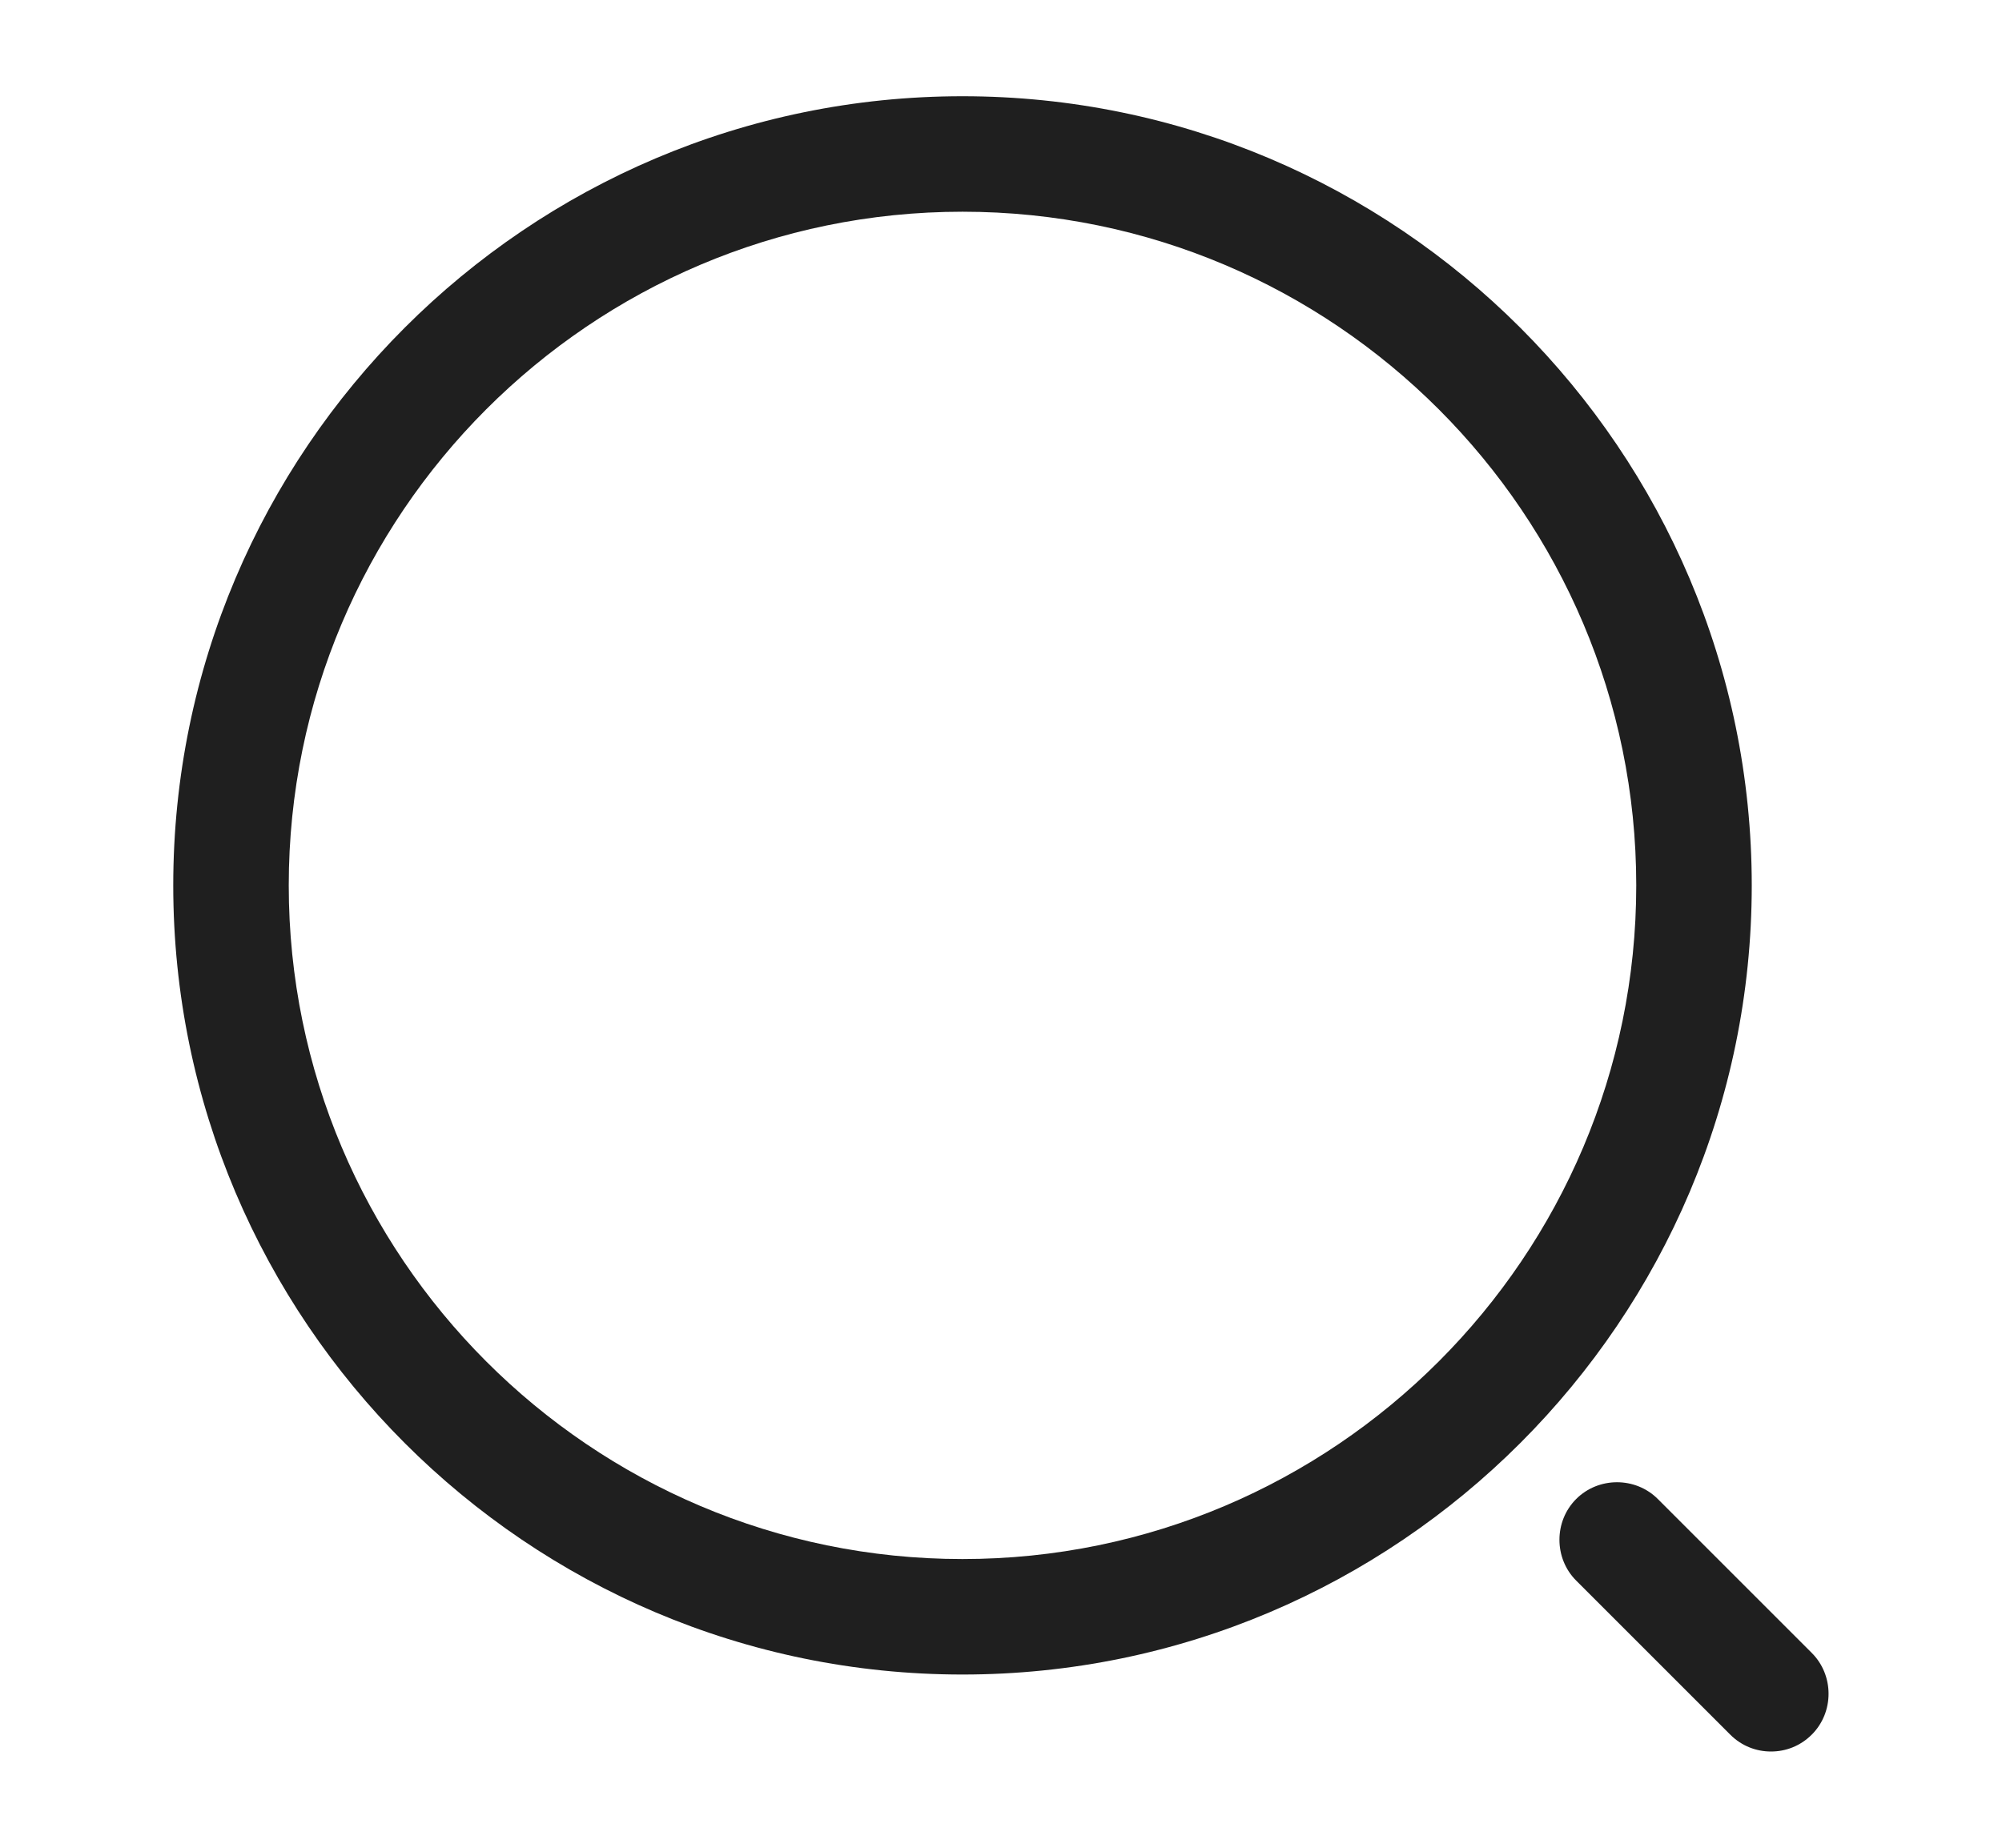
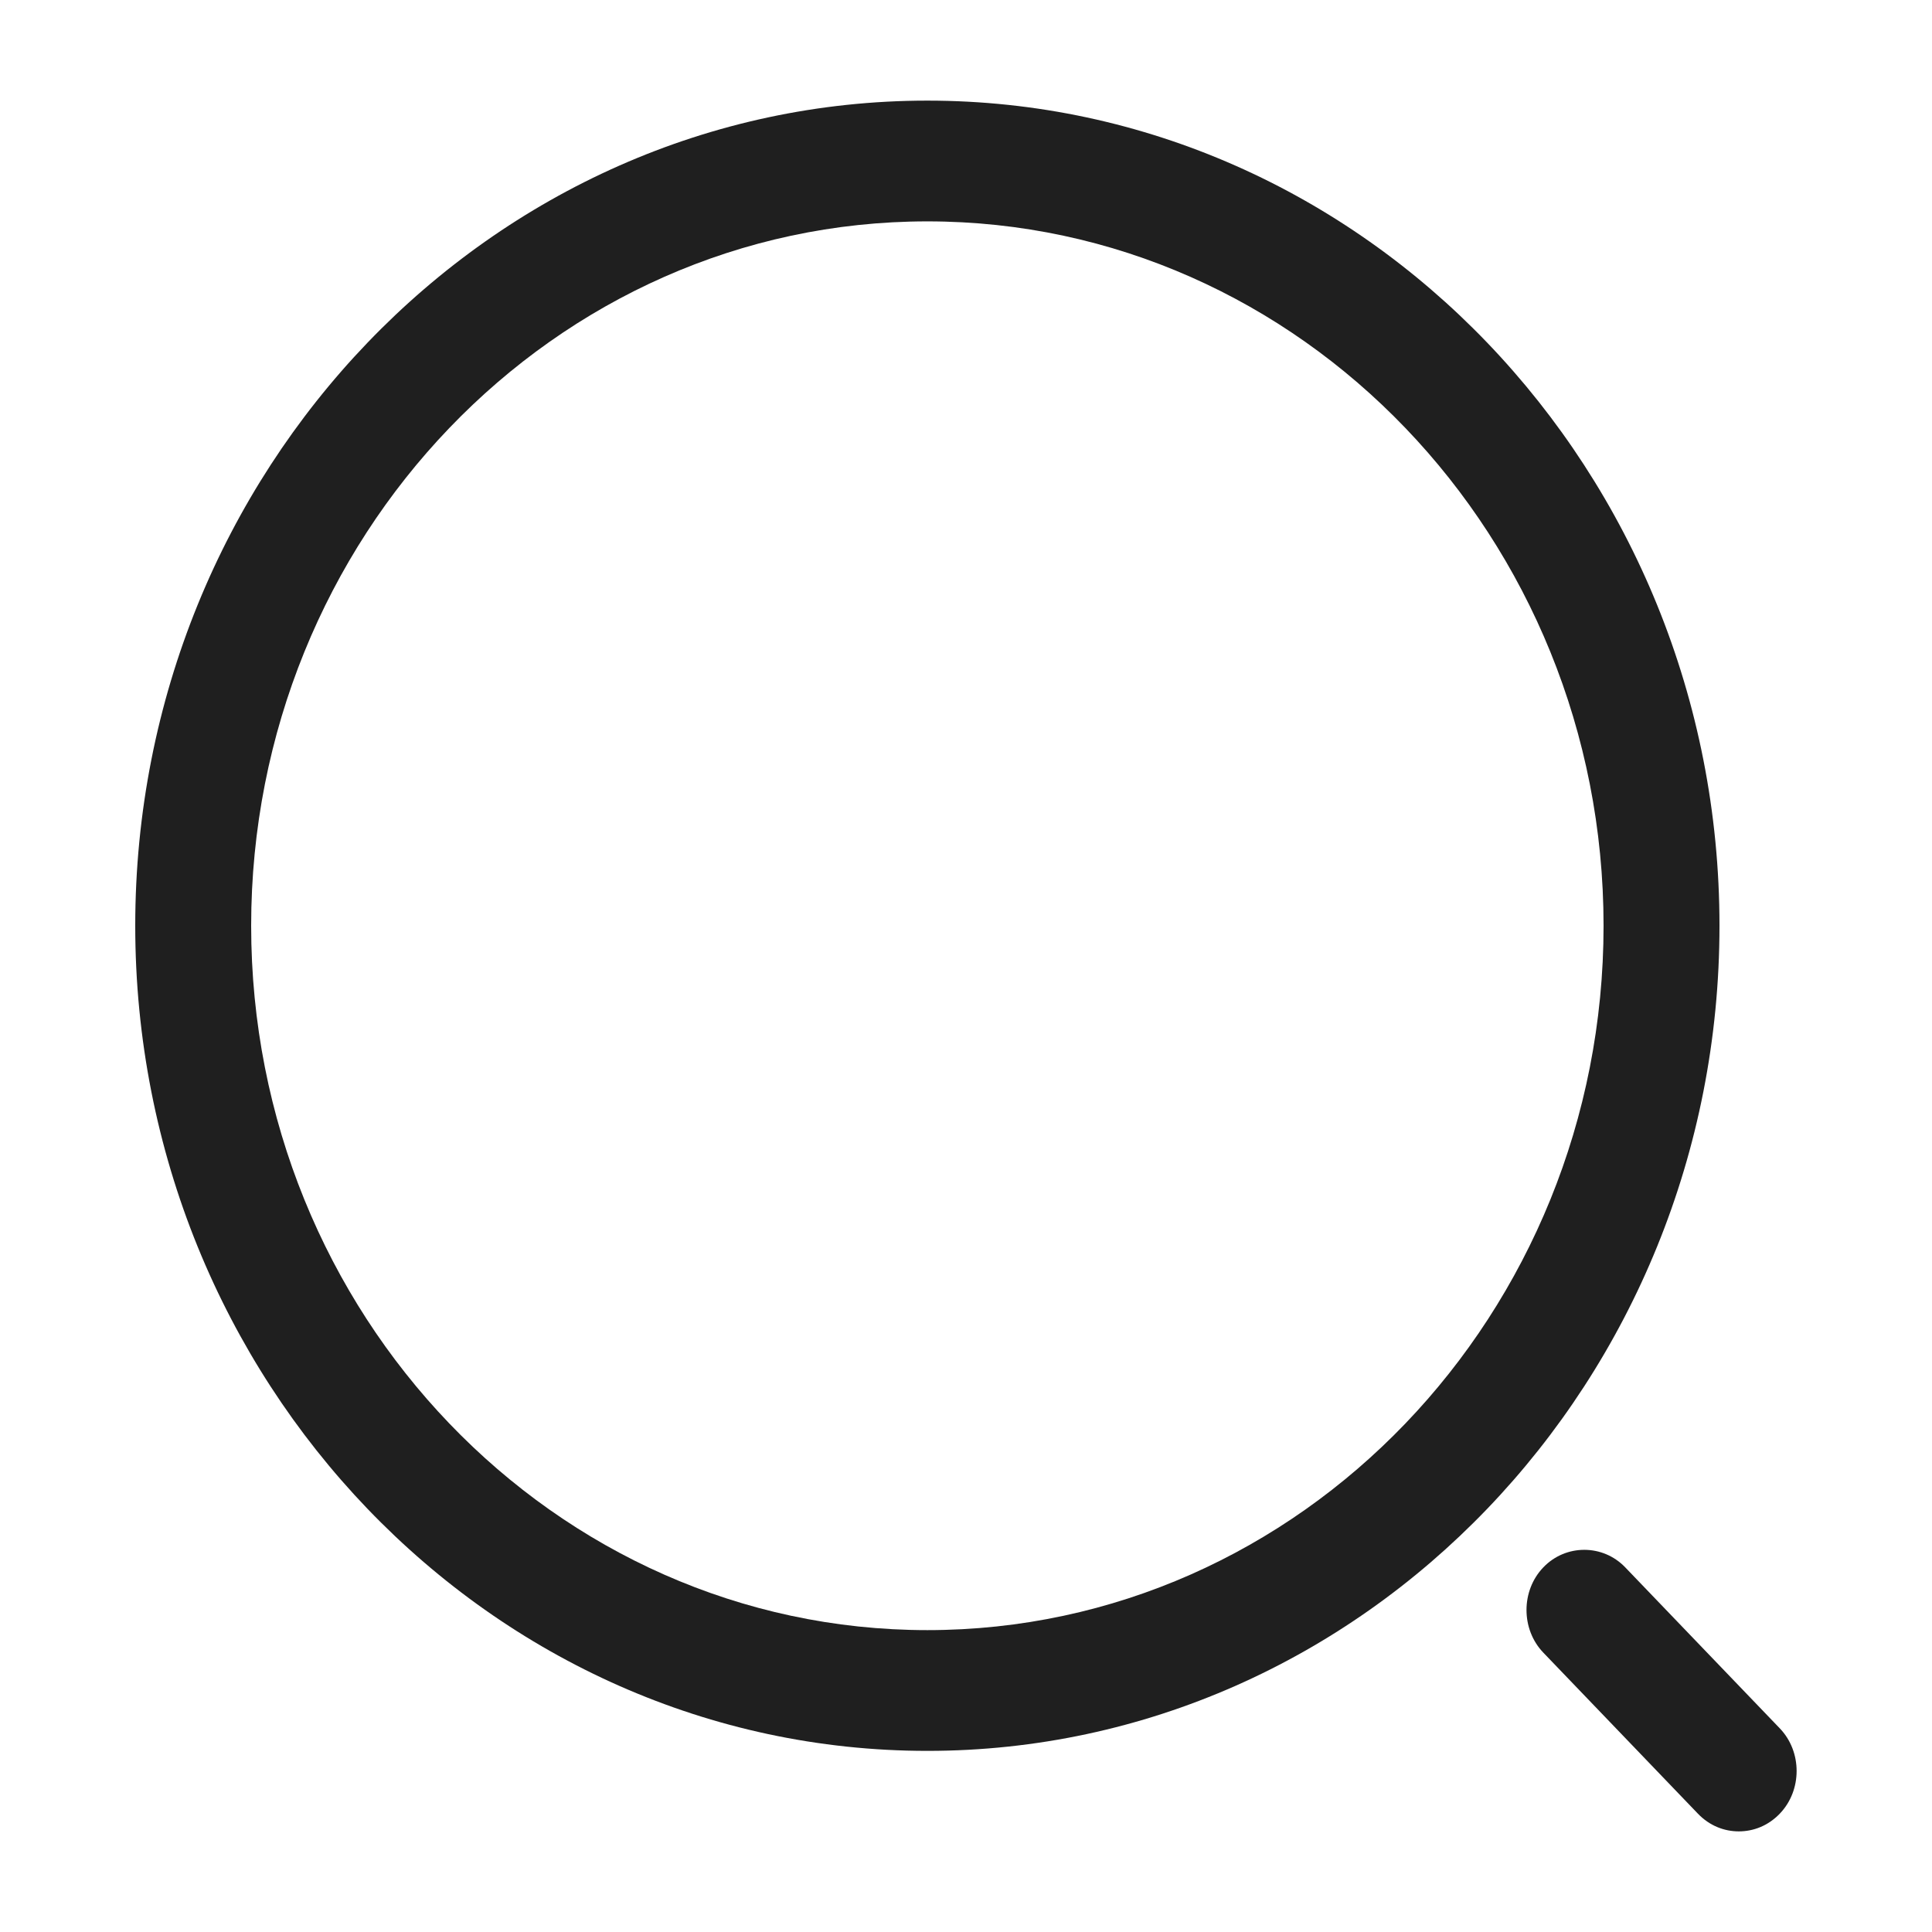
- <svg xmlns="http://www.w3.org/2000/svg" width="26" height="24" viewBox="0 0 26 24" fill="none">
-   <path d="M12.5 21.75C6.85 21.75 2.25 17.15 2.25 11.5C2.25 5.85 6.85 1.25 12.5 1.25C18.15 1.25 22.75 5.85 22.75 11.5C22.75 17.15 18.15 21.75 12.5 21.75ZM12.5 2.75C7.67 2.75 3.75 6.68 3.75 11.5C3.75 16.32 7.67 20.25 12.5 20.25C17.33 20.25 21.25 16.32 21.25 11.5C21.25 6.68 17.33 2.75 12.5 2.75Z" fill="#1F1F1F" />
-   <path d="M23 22.75C22.81 22.75 22.62 22.68 22.47 22.53L20.47 20.53C20.18 20.24 20.18 19.76 20.47 19.47C20.76 19.18 21.24 19.18 21.53 19.47L23.53 21.47C23.82 21.76 23.82 22.24 23.53 22.53C23.38 22.68 23.19 22.75 23 22.75Z" fill="#1F1F1F" />
+ <svg xmlns="http://www.w3.org/2000/svg" width="24" height="24" viewBox="0 0 24 24" fill="none">
+   <path d="M11.52 21.75C6.096 21.75 1.68 17.15 1.68 11.5C1.68 5.85 6.096 1.25 11.52 1.25C16.944 1.25 21.36 5.85 21.36 11.5C21.36 17.15 16.944 21.75 11.52 21.75ZM11.52 2.75C6.883 2.75 3.12 6.68 3.12 11.5C3.12 16.32 6.883 20.25 11.52 20.25C16.157 20.25 19.92 16.32 19.92 11.5C19.92 6.68 16.157 2.75 11.52 2.75Z" fill="#1F1F1F" />
+   <path d="M21.6 22.75C21.418 22.75 21.236 22.68 21.092 22.53L19.172 20.53C18.893 20.24 18.893 19.76 19.172 19.47C19.45 19.18 19.911 19.18 20.189 19.47L22.109 21.47C22.388 21.76 22.388 22.24 22.109 22.53C21.965 22.68 21.783 22.75 21.6 22.75Z" fill="#1F1F1F" />
</svg>
